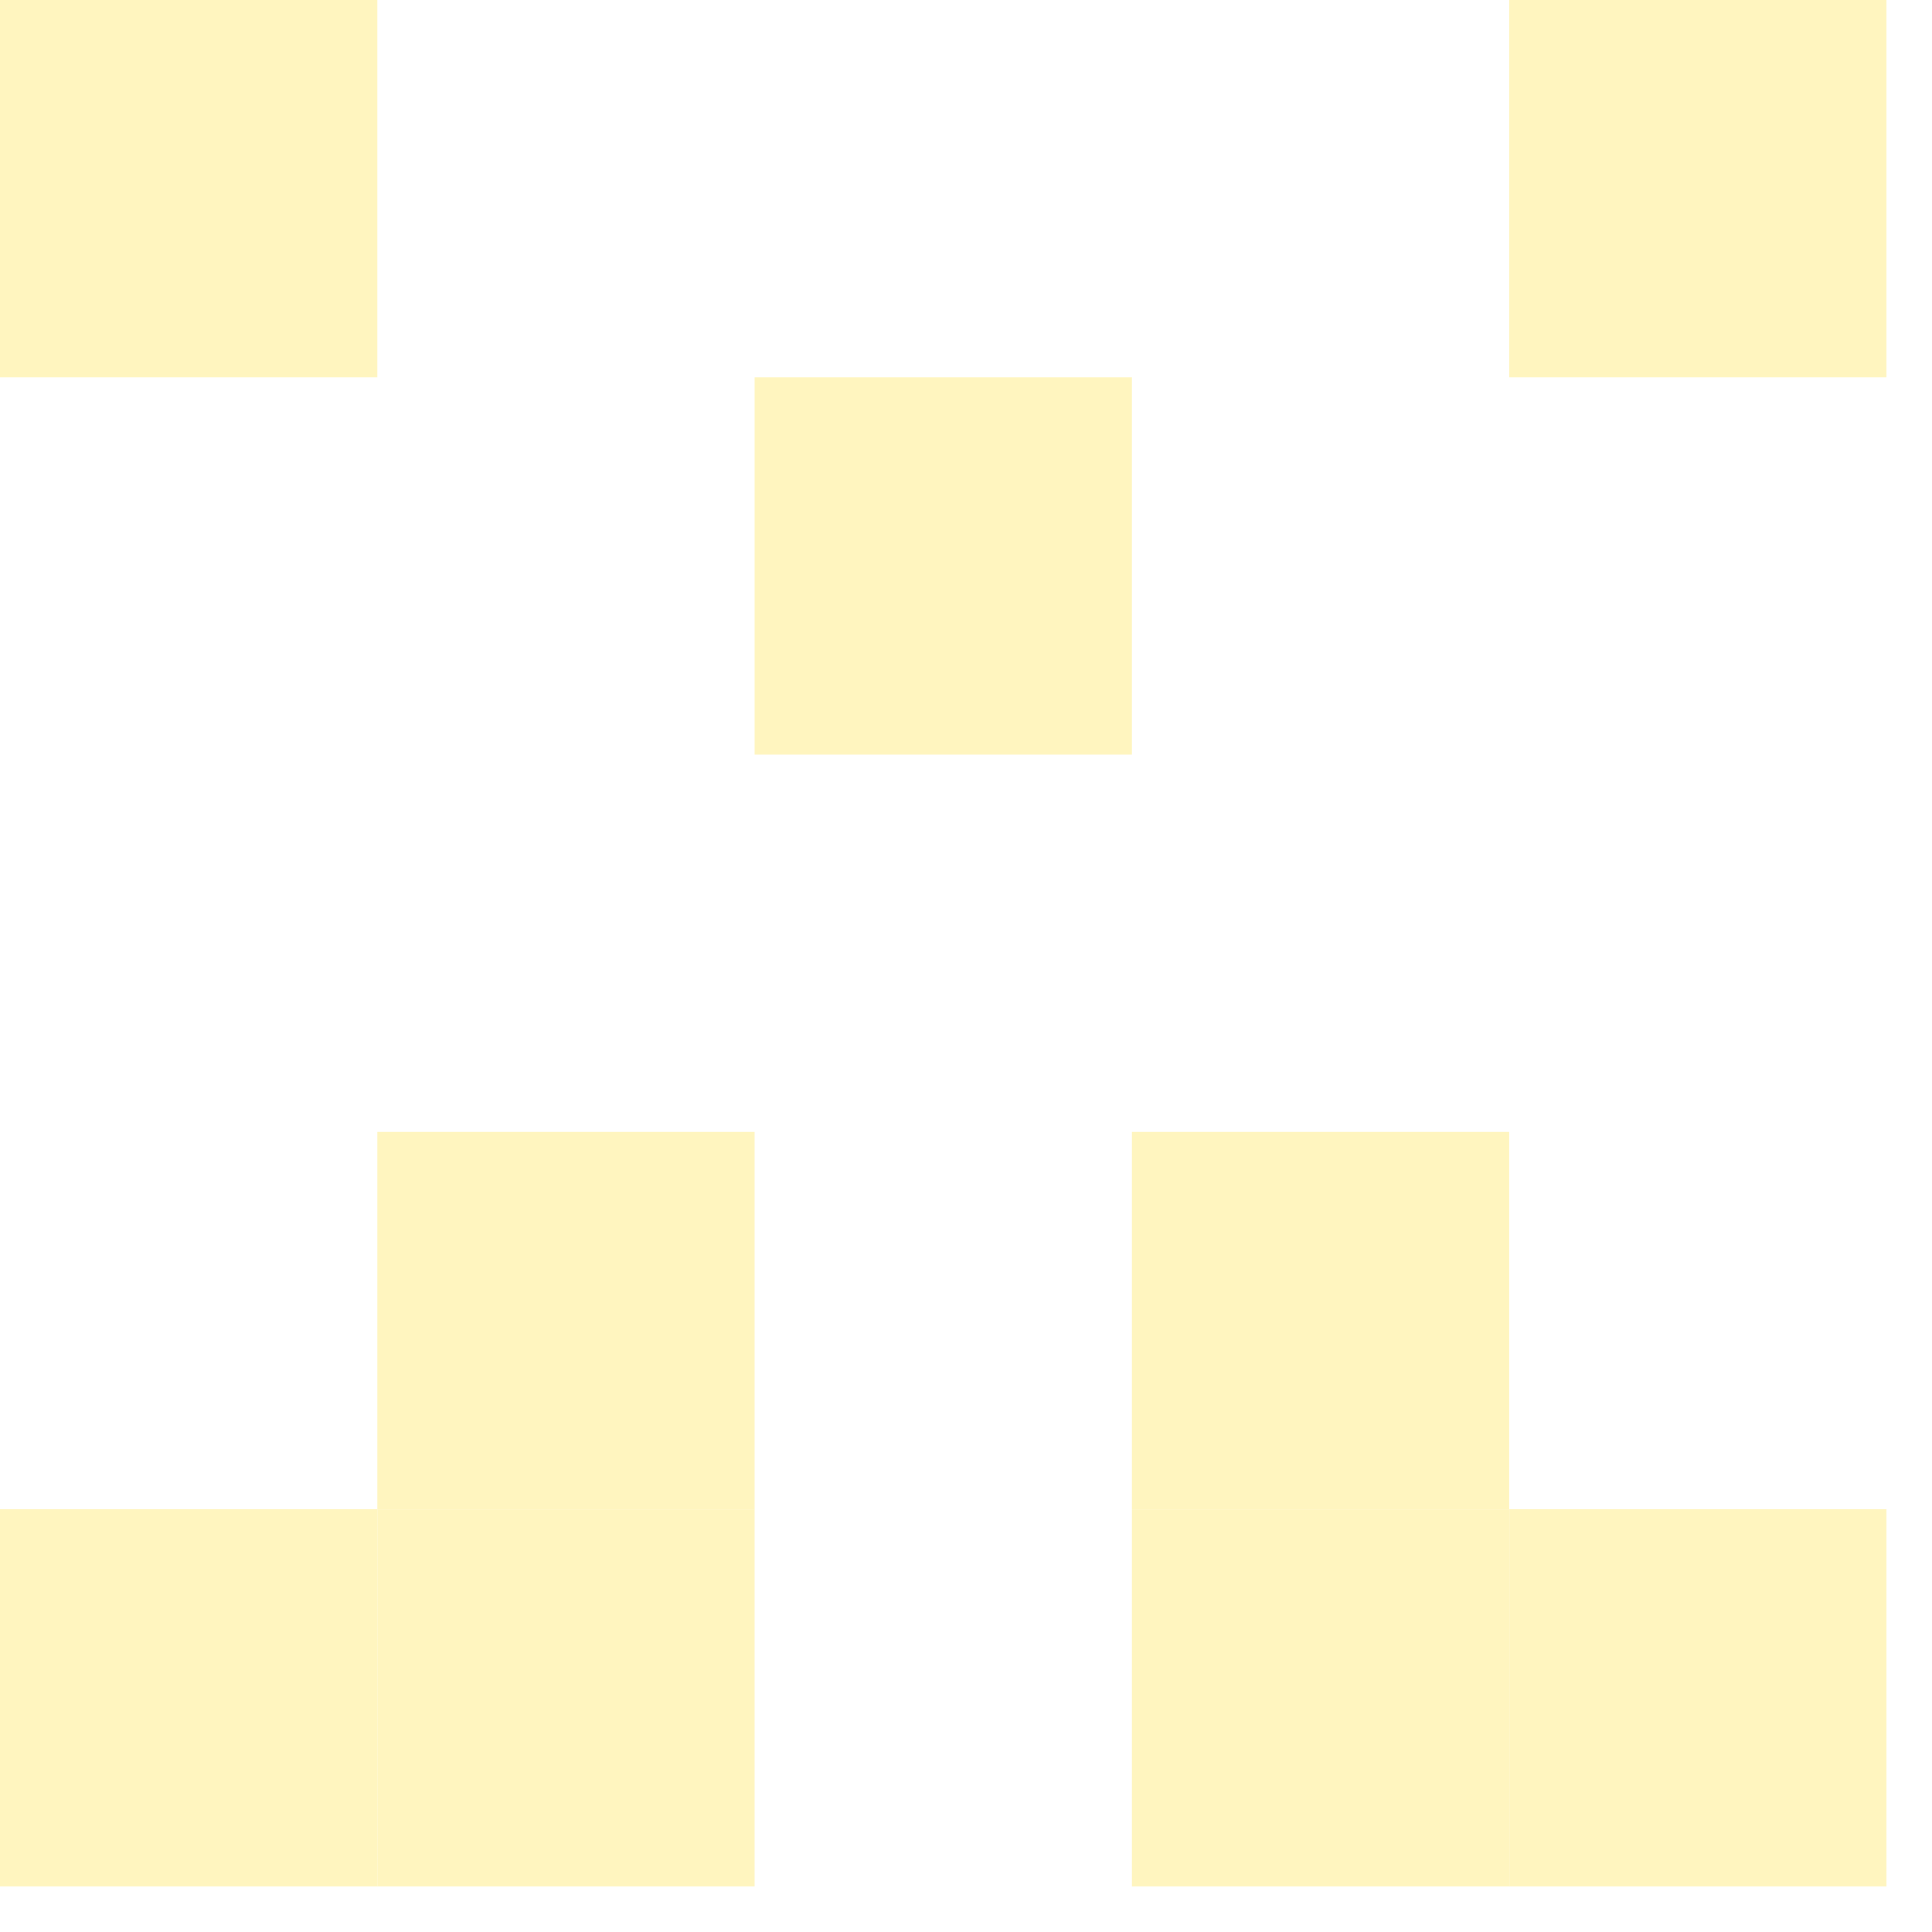
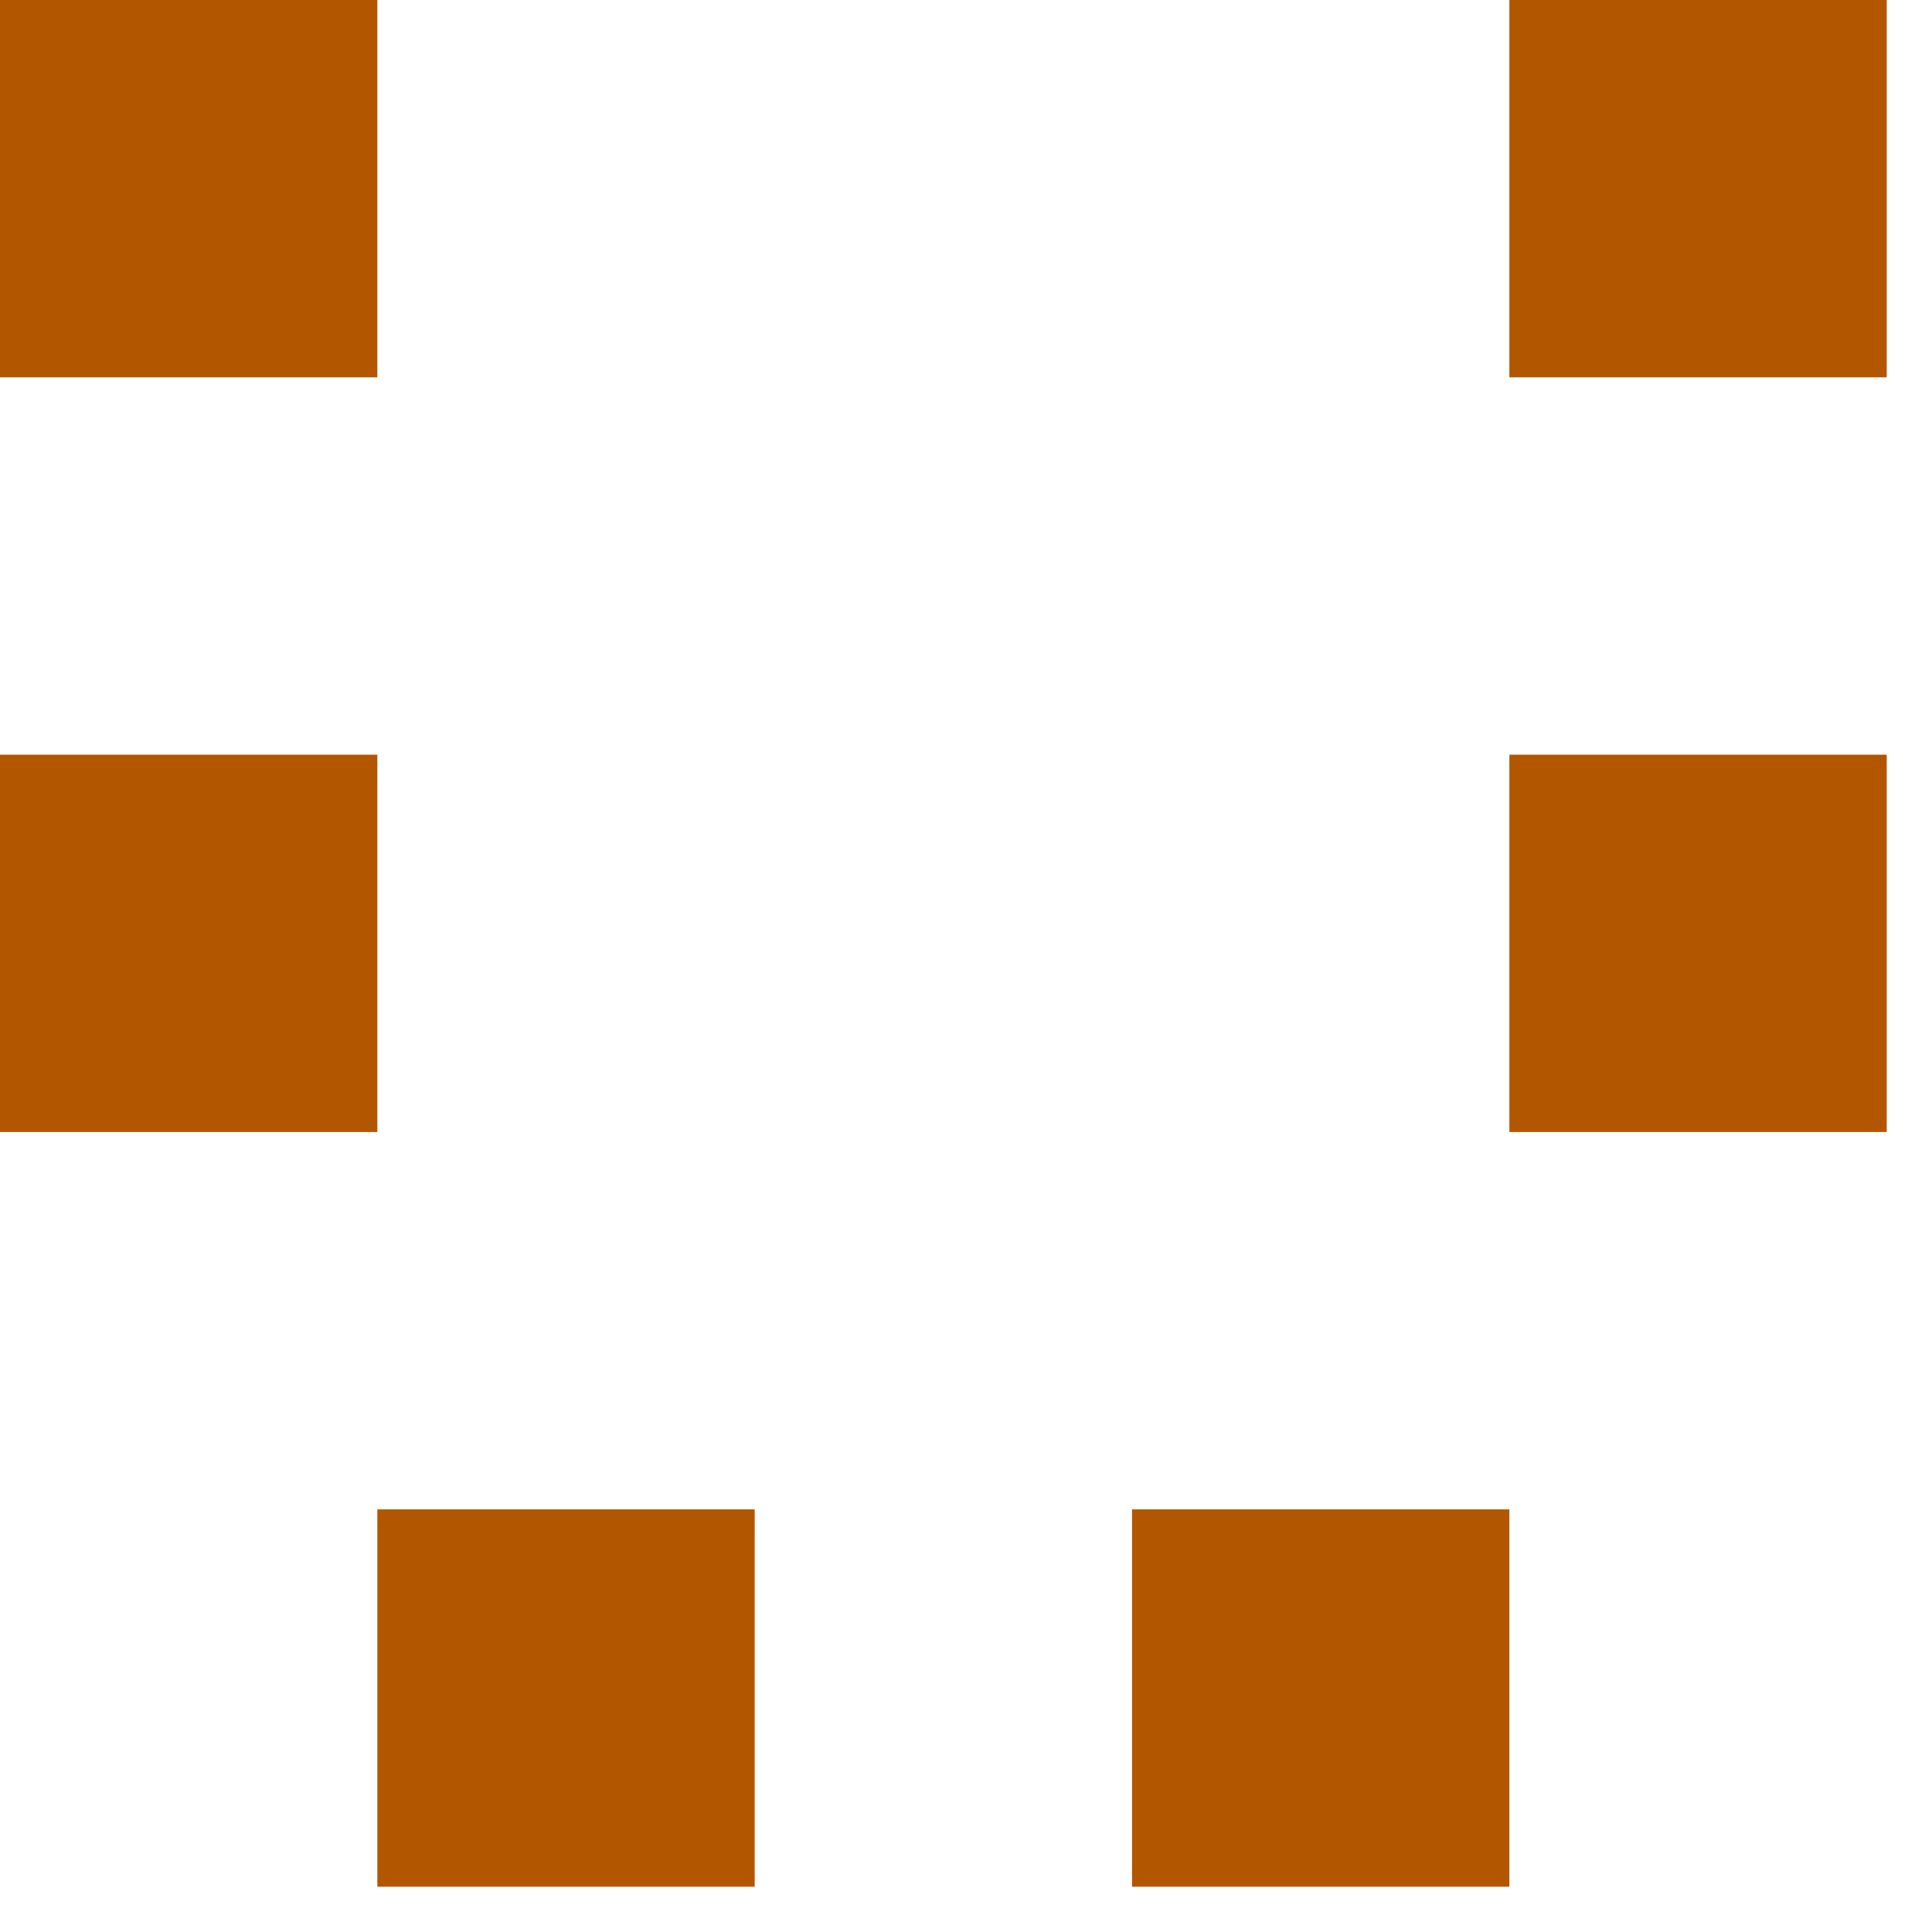
<svg xmlns="http://www.w3.org/2000/svg" id="example-identicon-46-svg" width="128" height="128" viewbox="0 0 128 128">
  <g>
-     <rect x="0" y="0" width="25" height="25" fill="#fff5bf" />
+     <rect x="0" y="0" width="25" height="25" fill="#b35600" />
    <rect x="25" y="0" width="25" height="25" fill="none" />
    <rect x="50" y="0" width="25" height="25" fill="none" />
    <rect x="75" y="0" width="25" height="25" fill="none" />
-     <rect x="100" y="0" width="25" height="25" fill="#fff5bf" />
+     <rect x="100" y="0" width="25" height="25" fill="#b35600" />
    <rect x="0" y="25" width="25" height="25" fill="none" />
    <rect x="25" y="25" width="25" height="25" fill="none" />
-     <rect x="50" y="25" width="25" height="25" fill="#fff5bf" />
+     <rect x="50" y="25" width="25" height="25" fill="none" />
    <rect x="75" y="25" width="25" height="25" fill="none" />
    <rect x="100" y="25" width="25" height="25" fill="none" />
-     <rect x="0" y="50" width="25" height="25" fill="none" />
+     <rect x="0" y="50" width="25" height="25" fill="#b35600" />
    <rect x="25" y="50" width="25" height="25" fill="none" />
    <rect x="50" y="50" width="25" height="25" fill="none" />
    <rect x="75" y="50" width="25" height="25" fill="none" />
-     <rect x="100" y="50" width="25" height="25" fill="none" />
+     <rect x="100" y="50" width="25" height="25" fill="#b35600" />
    <rect x="0" y="75" width="25" height="25" fill="none" />
-     <rect x="25" y="75" width="25" height="25" fill="#fff5bf" />
+     <rect x="25" y="75" width="25" height="25" fill="none" />
    <rect x="50" y="75" width="25" height="25" fill="none" />
-     <rect x="75" y="75" width="25" height="25" fill="#fff5bf" />
+     <rect x="75" y="75" width="25" height="25" fill="none" />
    <rect x="100" y="75" width="25" height="25" fill="none" />
-     <rect x="0" y="100" width="25" height="25" fill="#fff5bf" />
-     <rect x="25" y="100" width="25" height="25" fill="#fff5bf" />
+     <rect x="0" y="100" width="25" height="25" fill="none" />
+     <rect x="25" y="100" width="25" height="25" fill="#b35600" />
    <rect x="50" y="100" width="25" height="25" fill="none" />
-     <rect x="75" y="100" width="25" height="25" fill="#fff5bf" />
-     <rect x="100" y="100" width="25" height="25" fill="#fff5bf" />
+     <rect x="75" y="100" width="25" height="25" fill="#b35600" />
+     <rect x="100" y="100" width="25" height="25" fill="none" />
  </g>
</svg>
